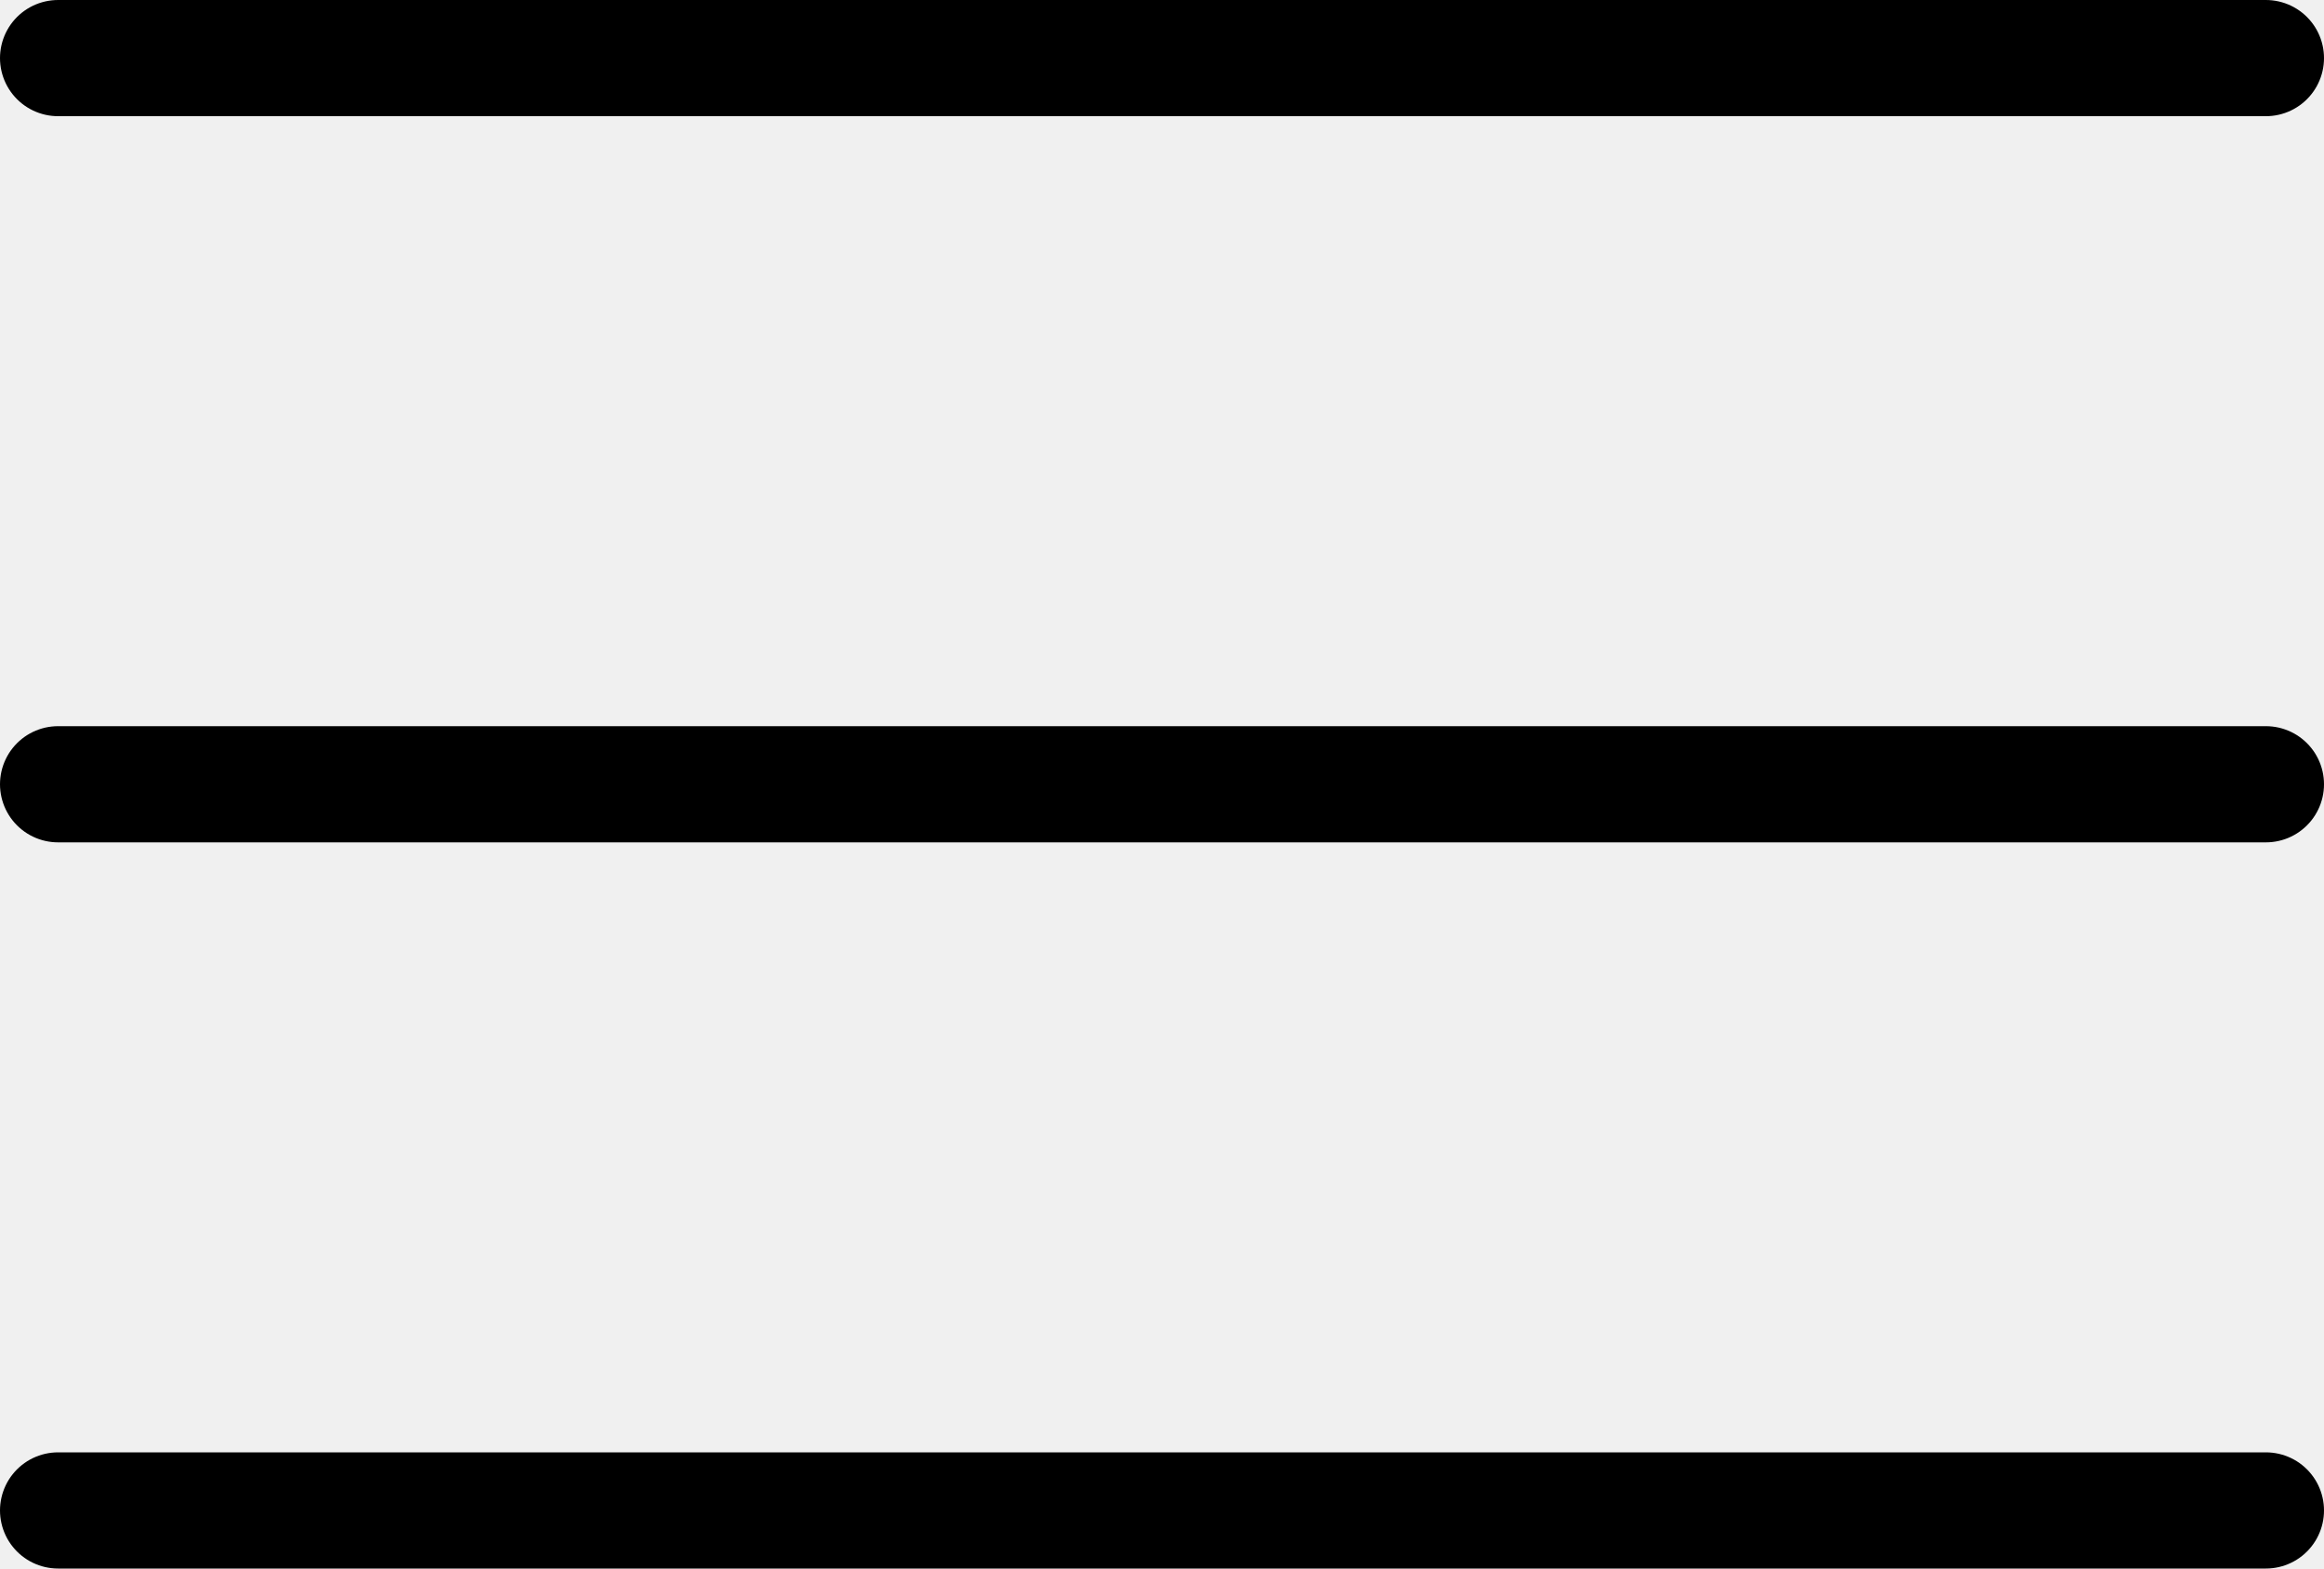
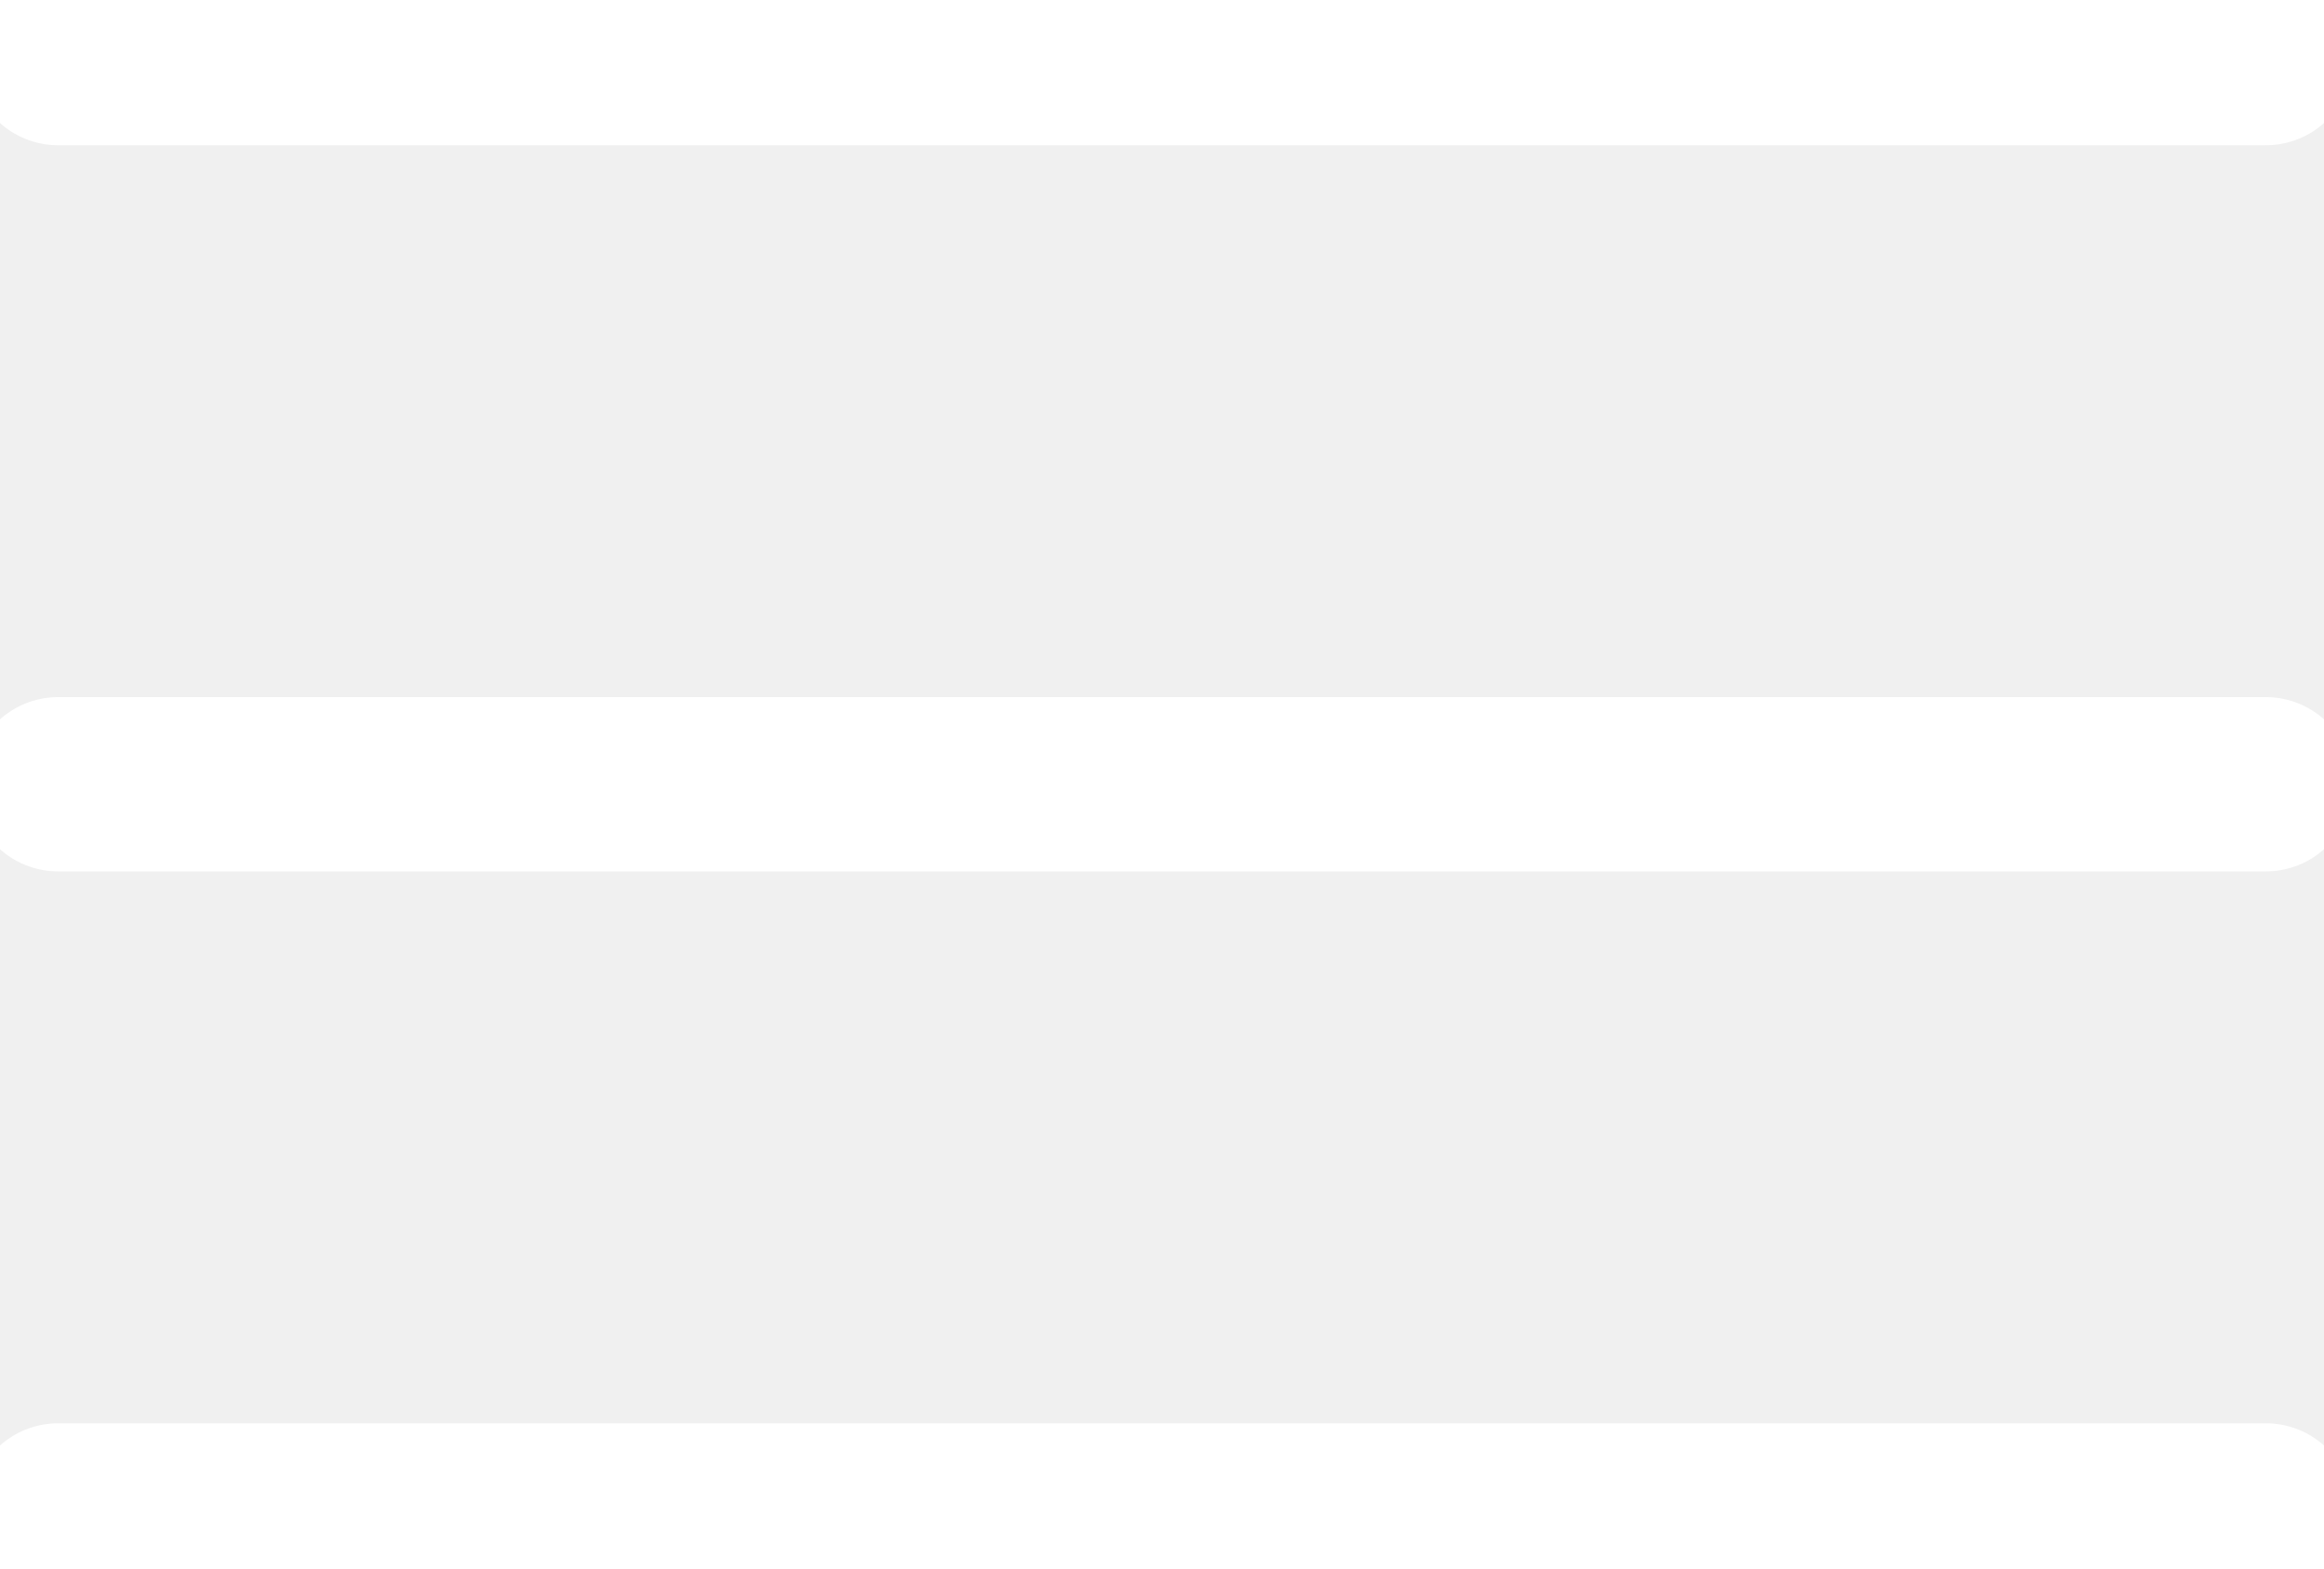
- <svg xmlns="http://www.w3.org/2000/svg" width="40" height="27" viewBox="0 0 40 27" fill="none">
-   <path d="M39 1L1 1" stroke="black" stroke-width="2" stroke-linecap="round" />
-   <path d="M39 13.5L1 13.5" stroke="black" stroke-width="2" stroke-linecap="round" />
-   <path d="M39 26L1 26" stroke="black" stroke-width="2" stroke-linecap="round" />
+ <svg xmlns="http://www.w3.org/2000/svg" width="40" height="27" viewBox="0 0 40 27" fill="white">
+   <path d="M39 1L1 1" stroke="white" stroke-width="3" stroke-linecap="round" />
+   <path d="M39 13.5L1 13.5" stroke="white" stroke-width="3" stroke-linecap="round" />
+   <path d="M39 26L1 26" stroke="white" stroke-width="3" stroke-linecap="round" />
</svg>
